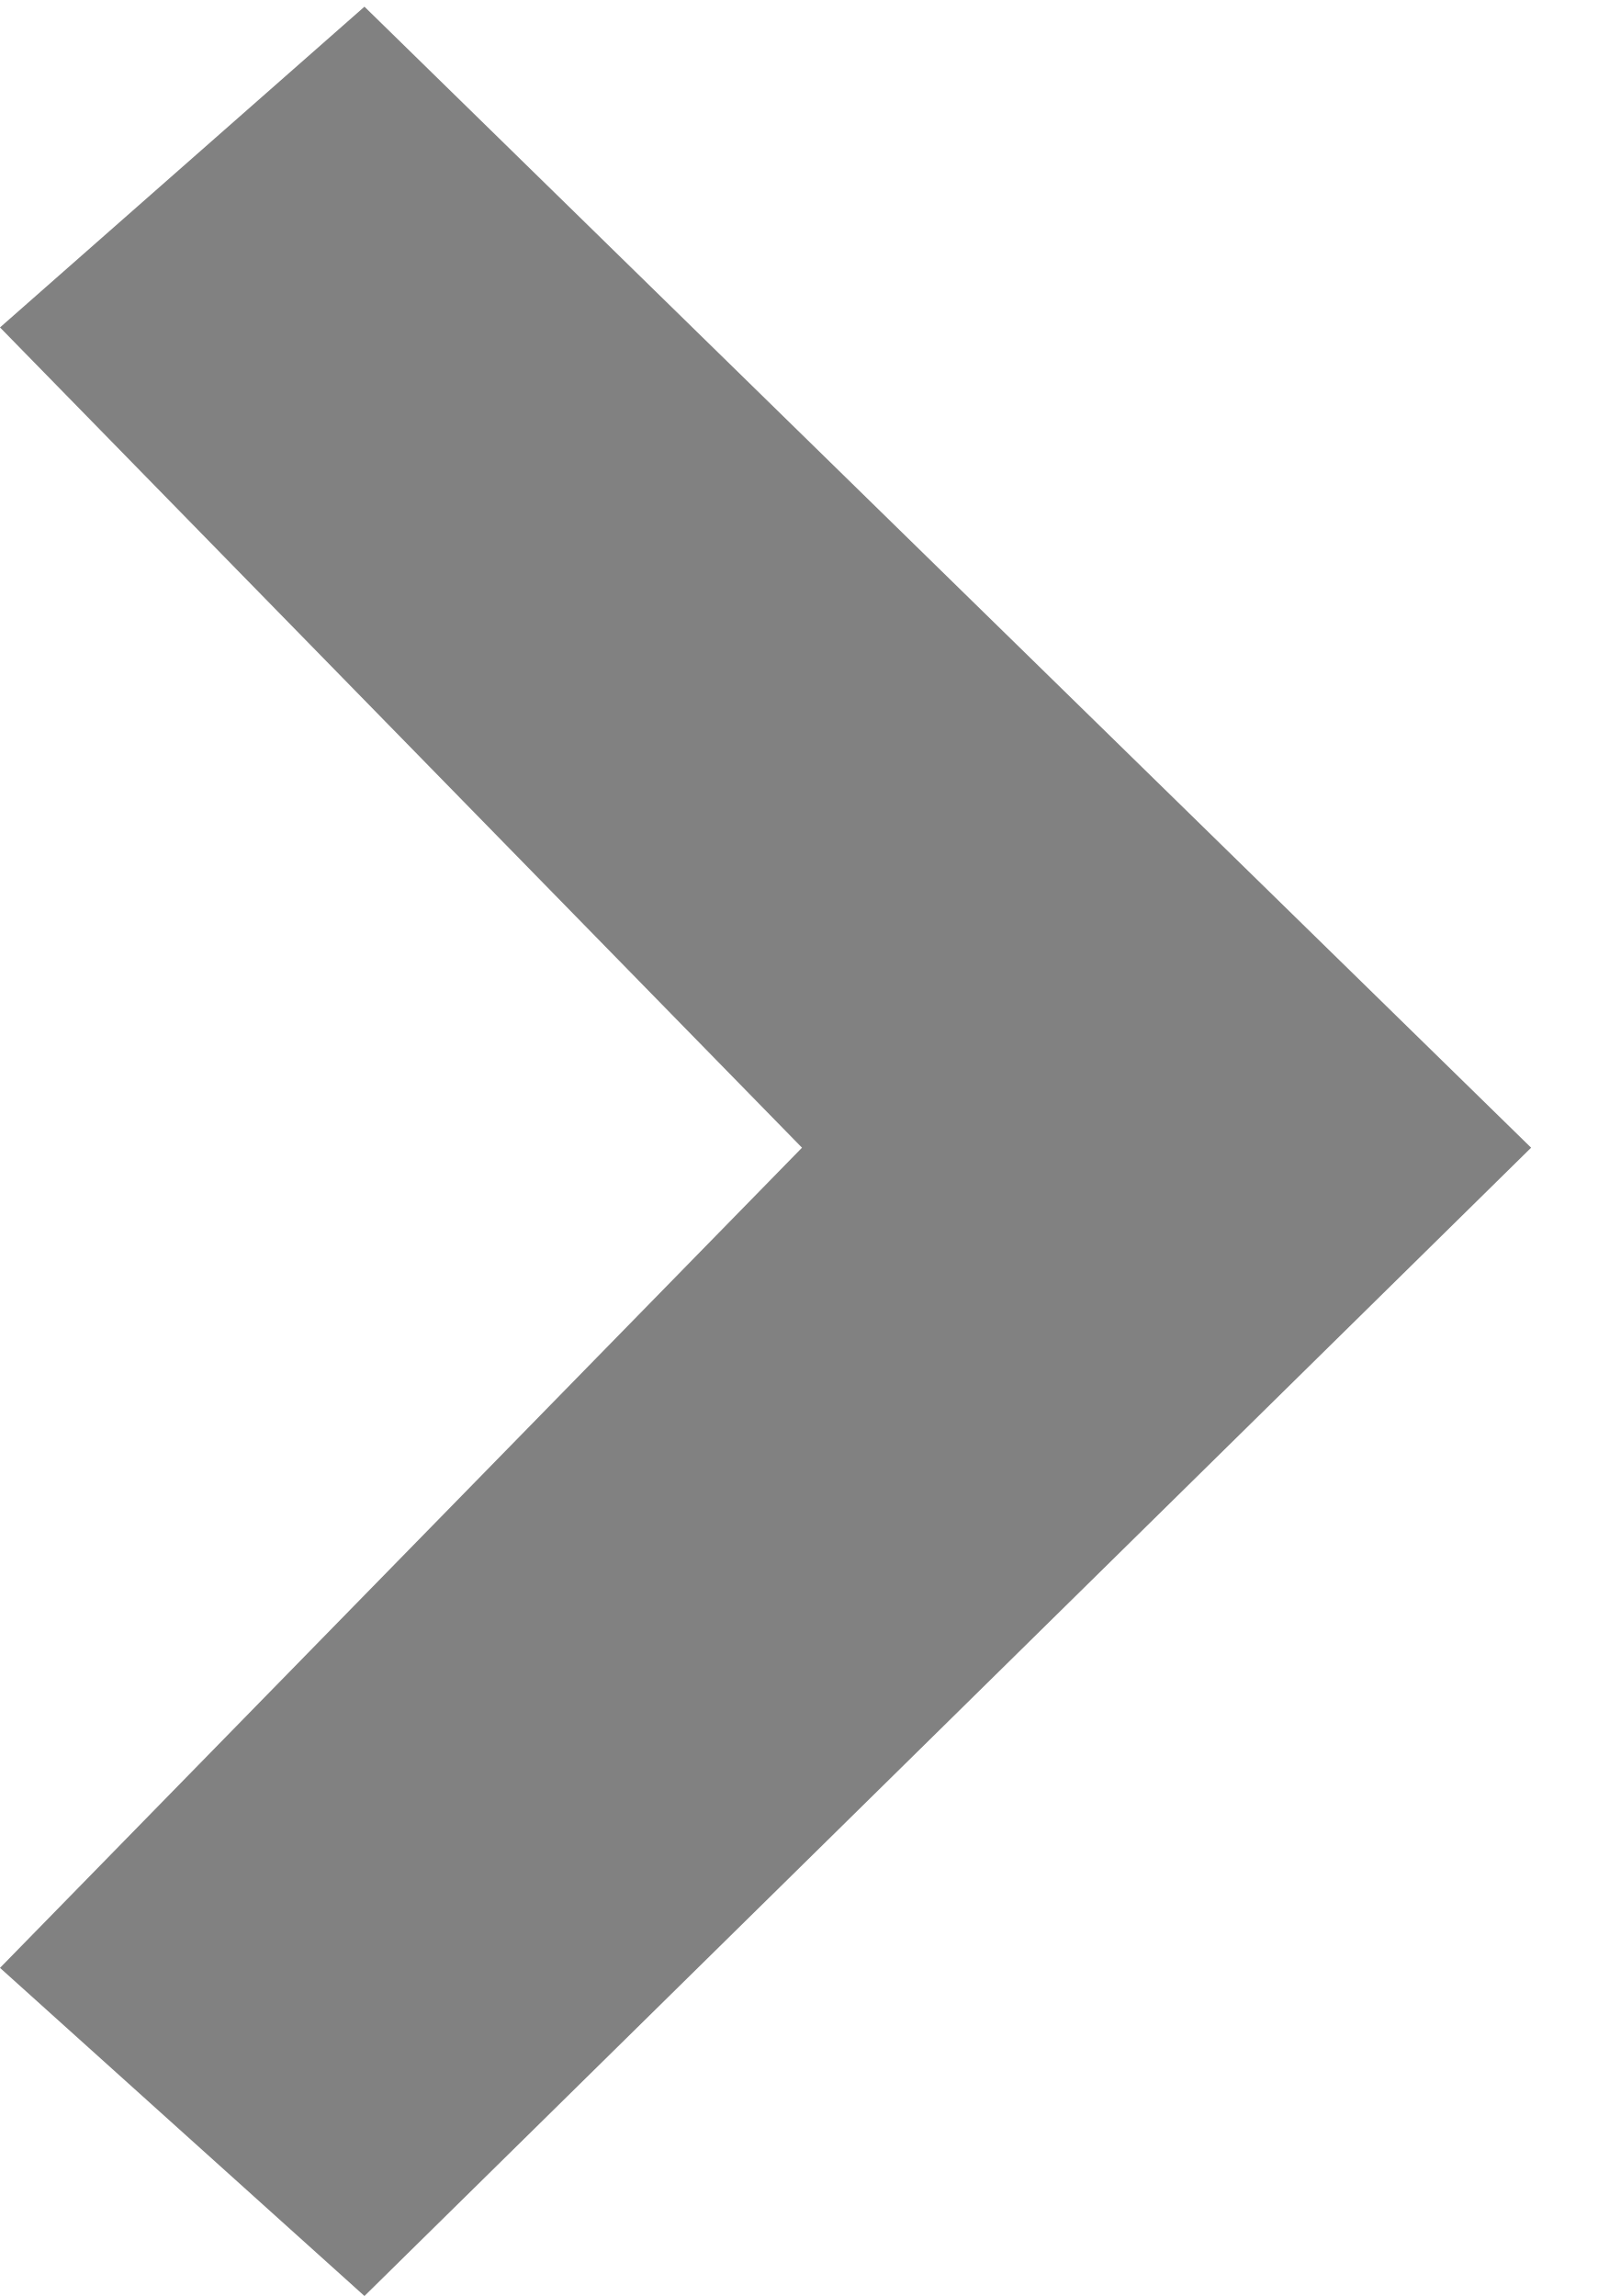
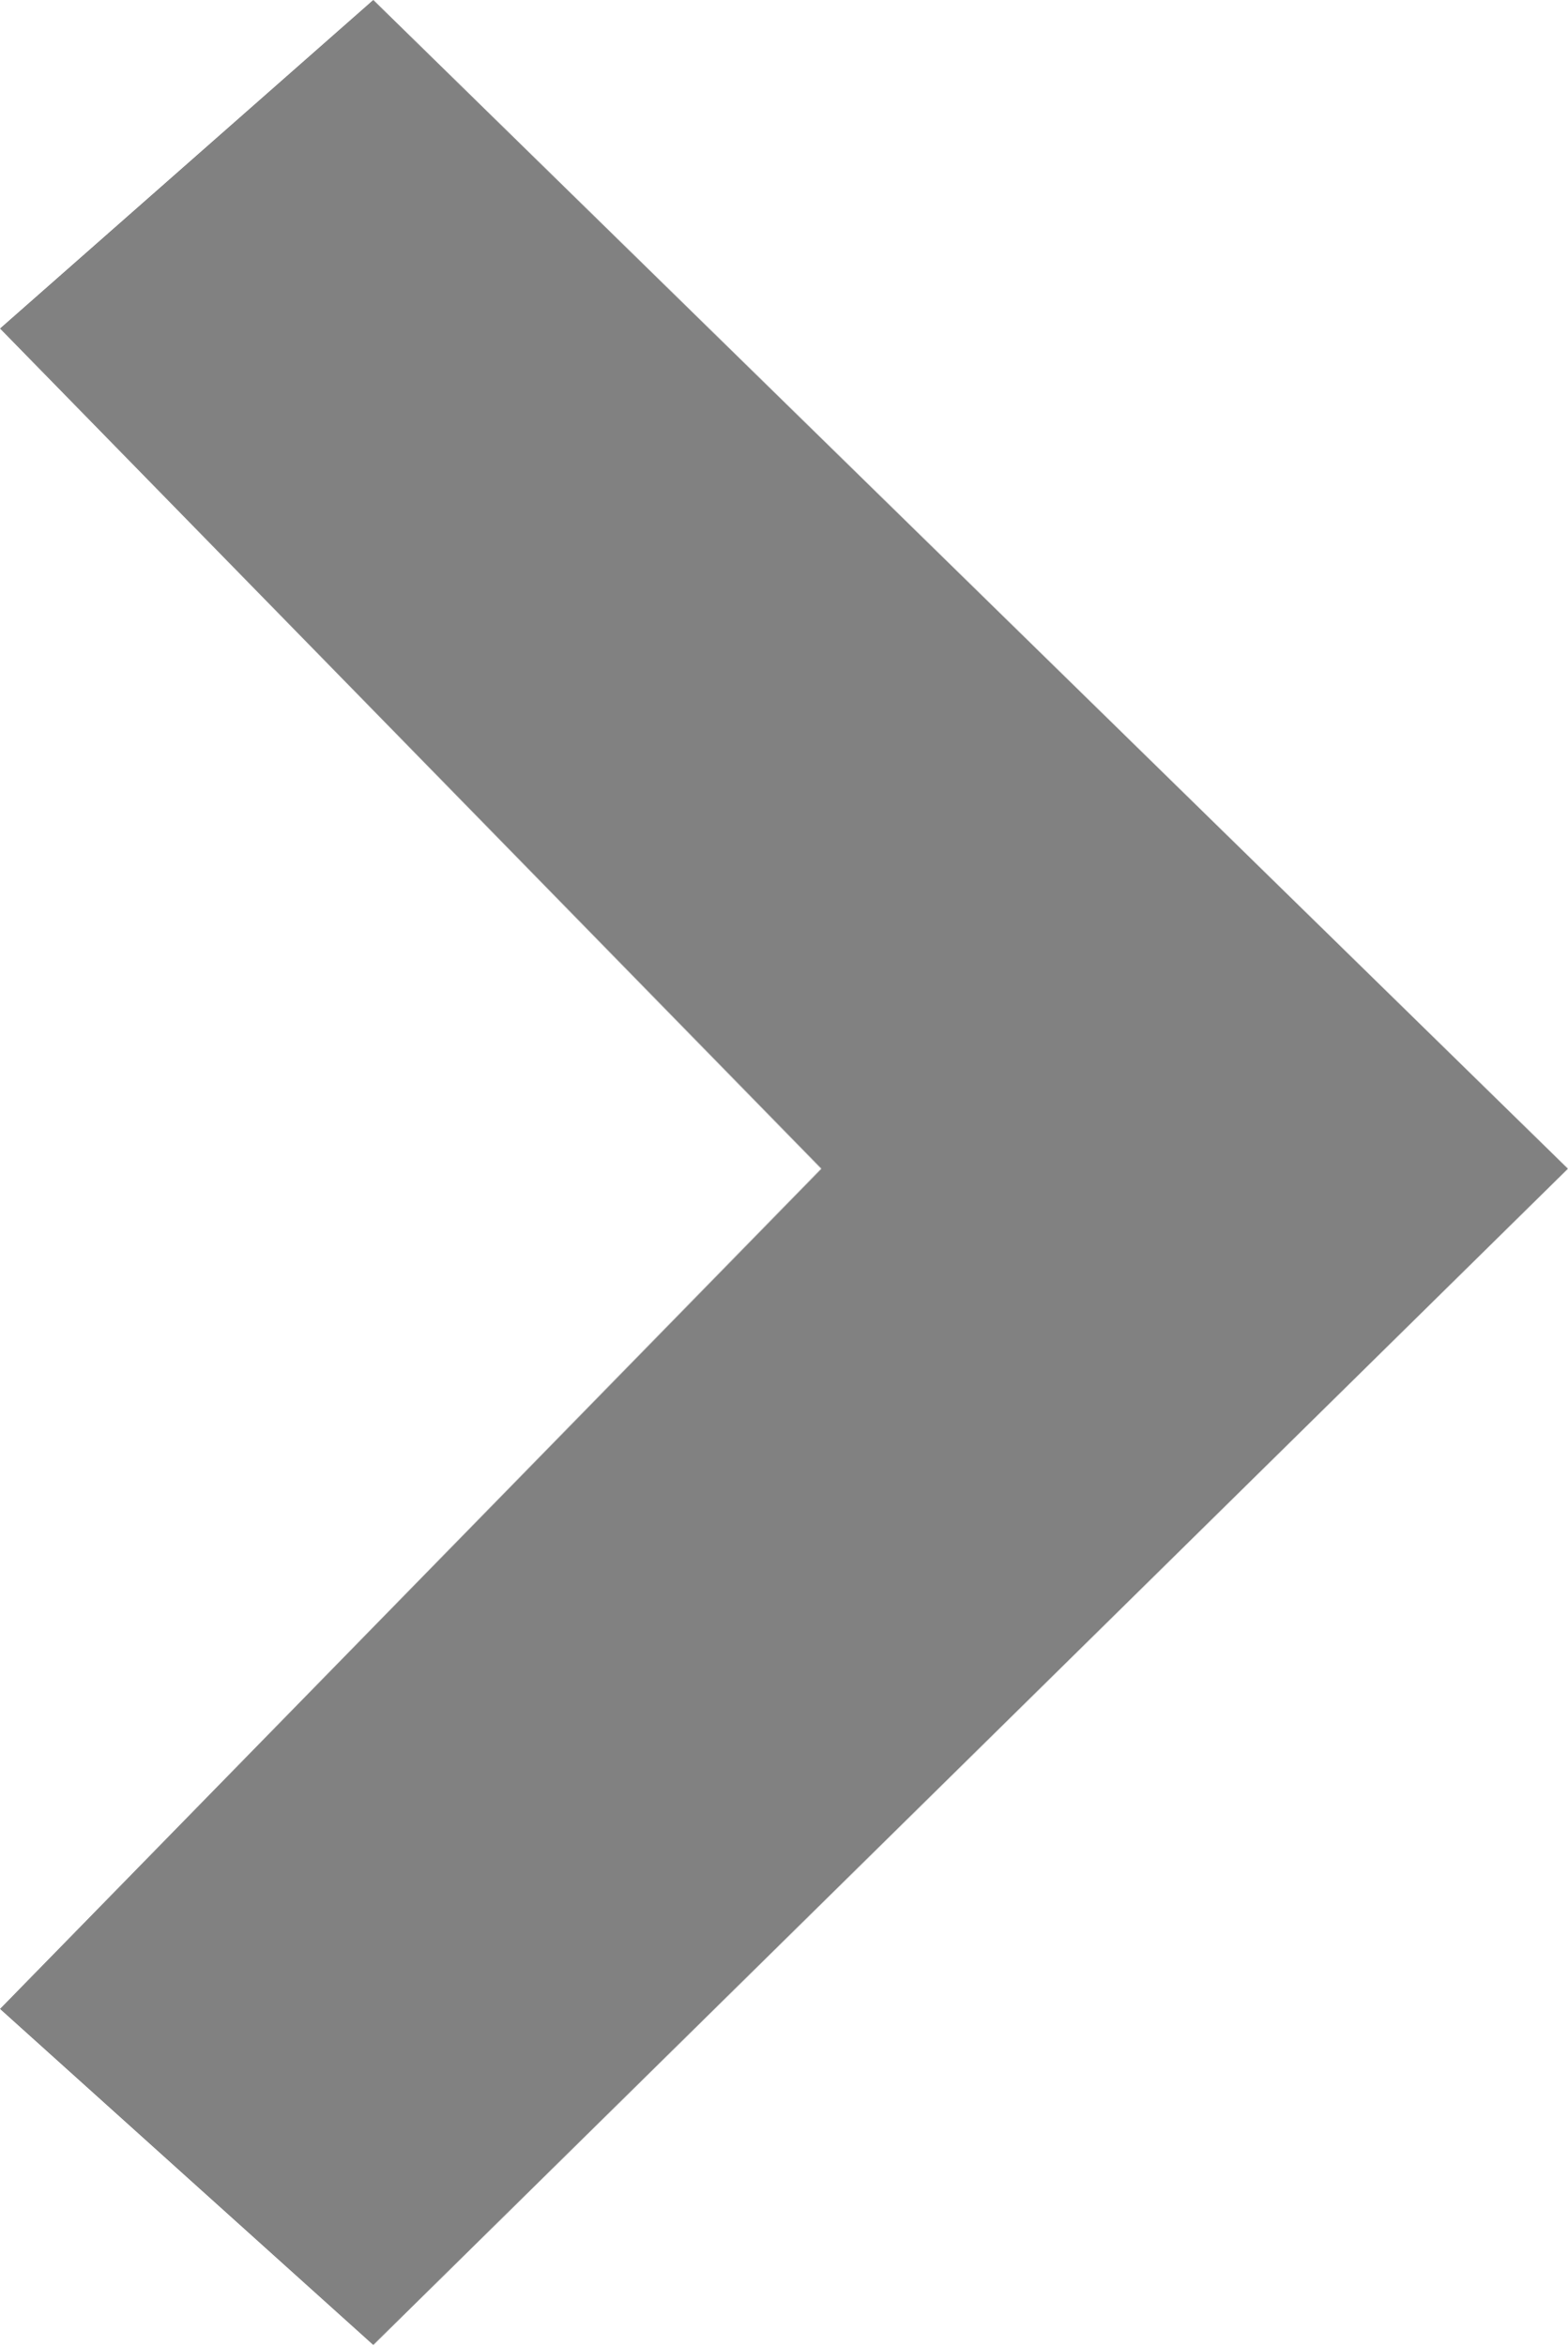
- <svg xmlns="http://www.w3.org/2000/svg" width="16" height="23" id="svg4292" version="1.1">
+ <svg xmlns="http://www.w3.org/2000/svg" width="12.745" height="19.057" id="svg4292" version="1.1">
  <defs id="defs4294">
    </defs>
-   <g id="layer1" transform="translate(0,-9)">
-     <path style="fill:#818181;fill-opacity:1;stroke:none" d="M 0,12.28 3.651,9.067 15.338,20.497 3.651,32 0,28.713 8.034,20.497 0,12.28" id="path4819" />
+   <g id="layer1" transform="translate(0,-12.94344)">
+     <path style="fill:#818181;fill-opacity:1;stroke:none" d="M 0,15.613 3.034,12.943 12.745,22.441 3.034,32 0,29.269 6.676,22.441 0,15.613" id="path4819" />
  </g>
</svg>
